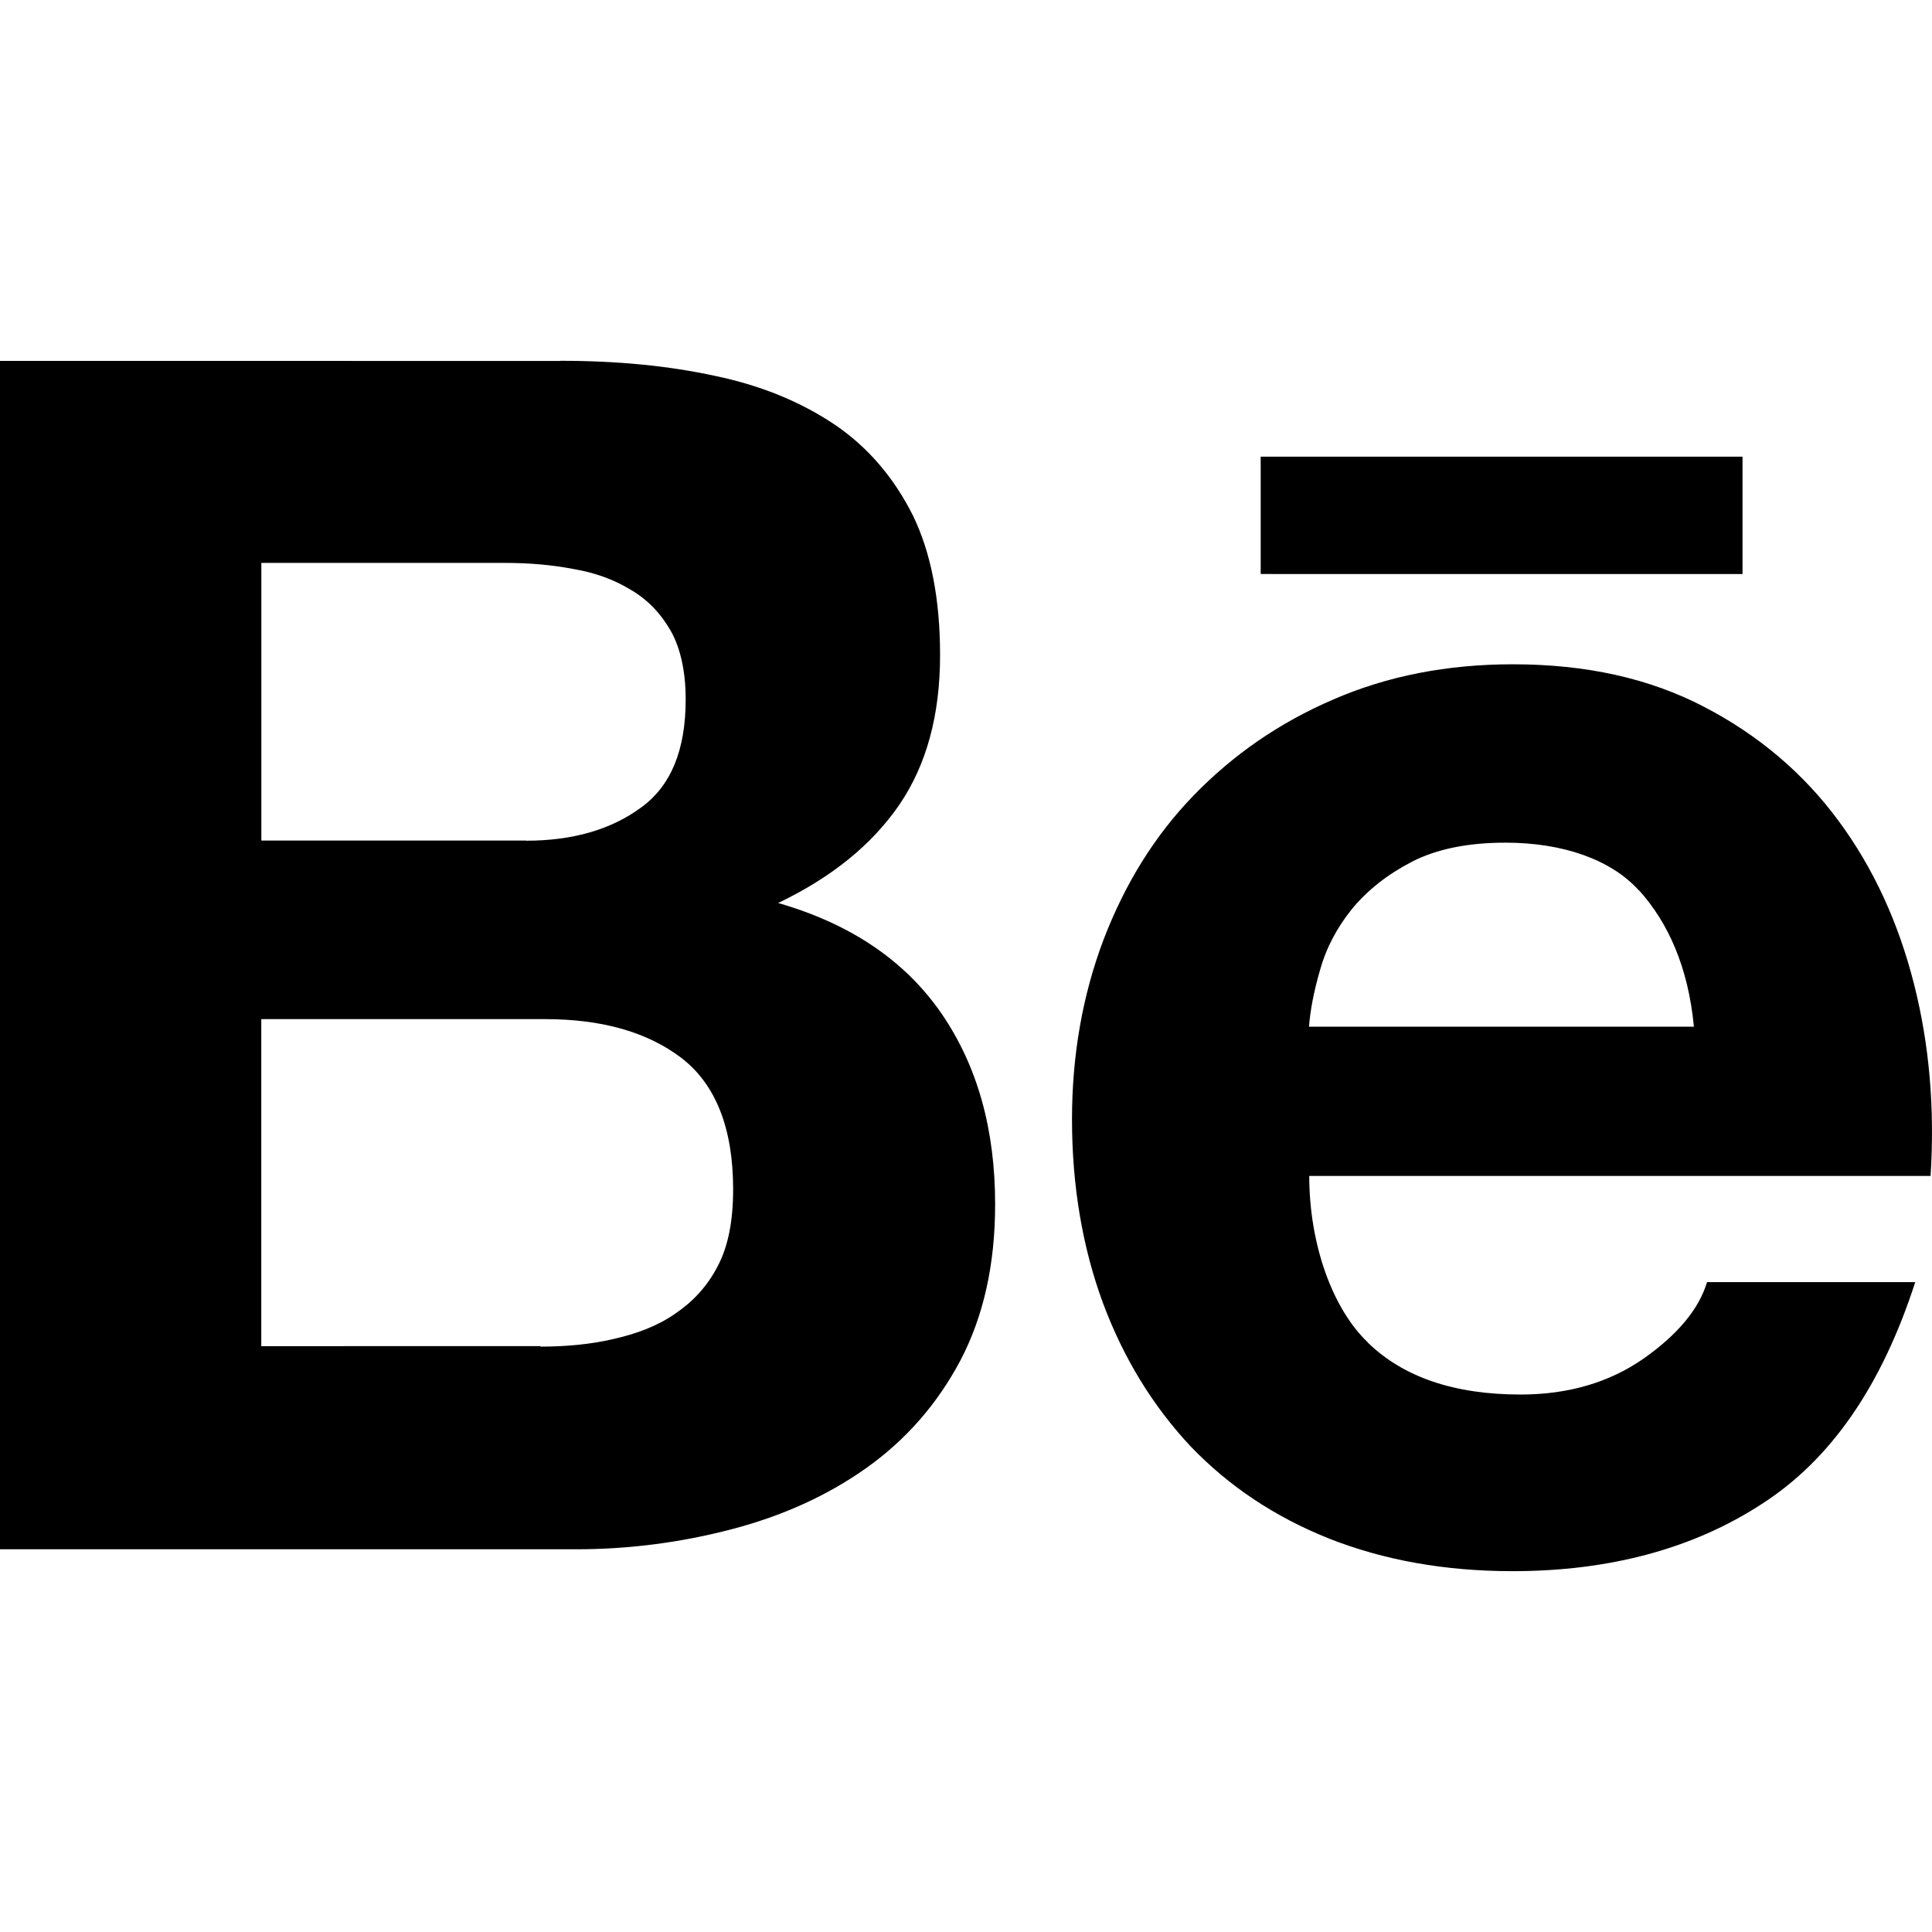
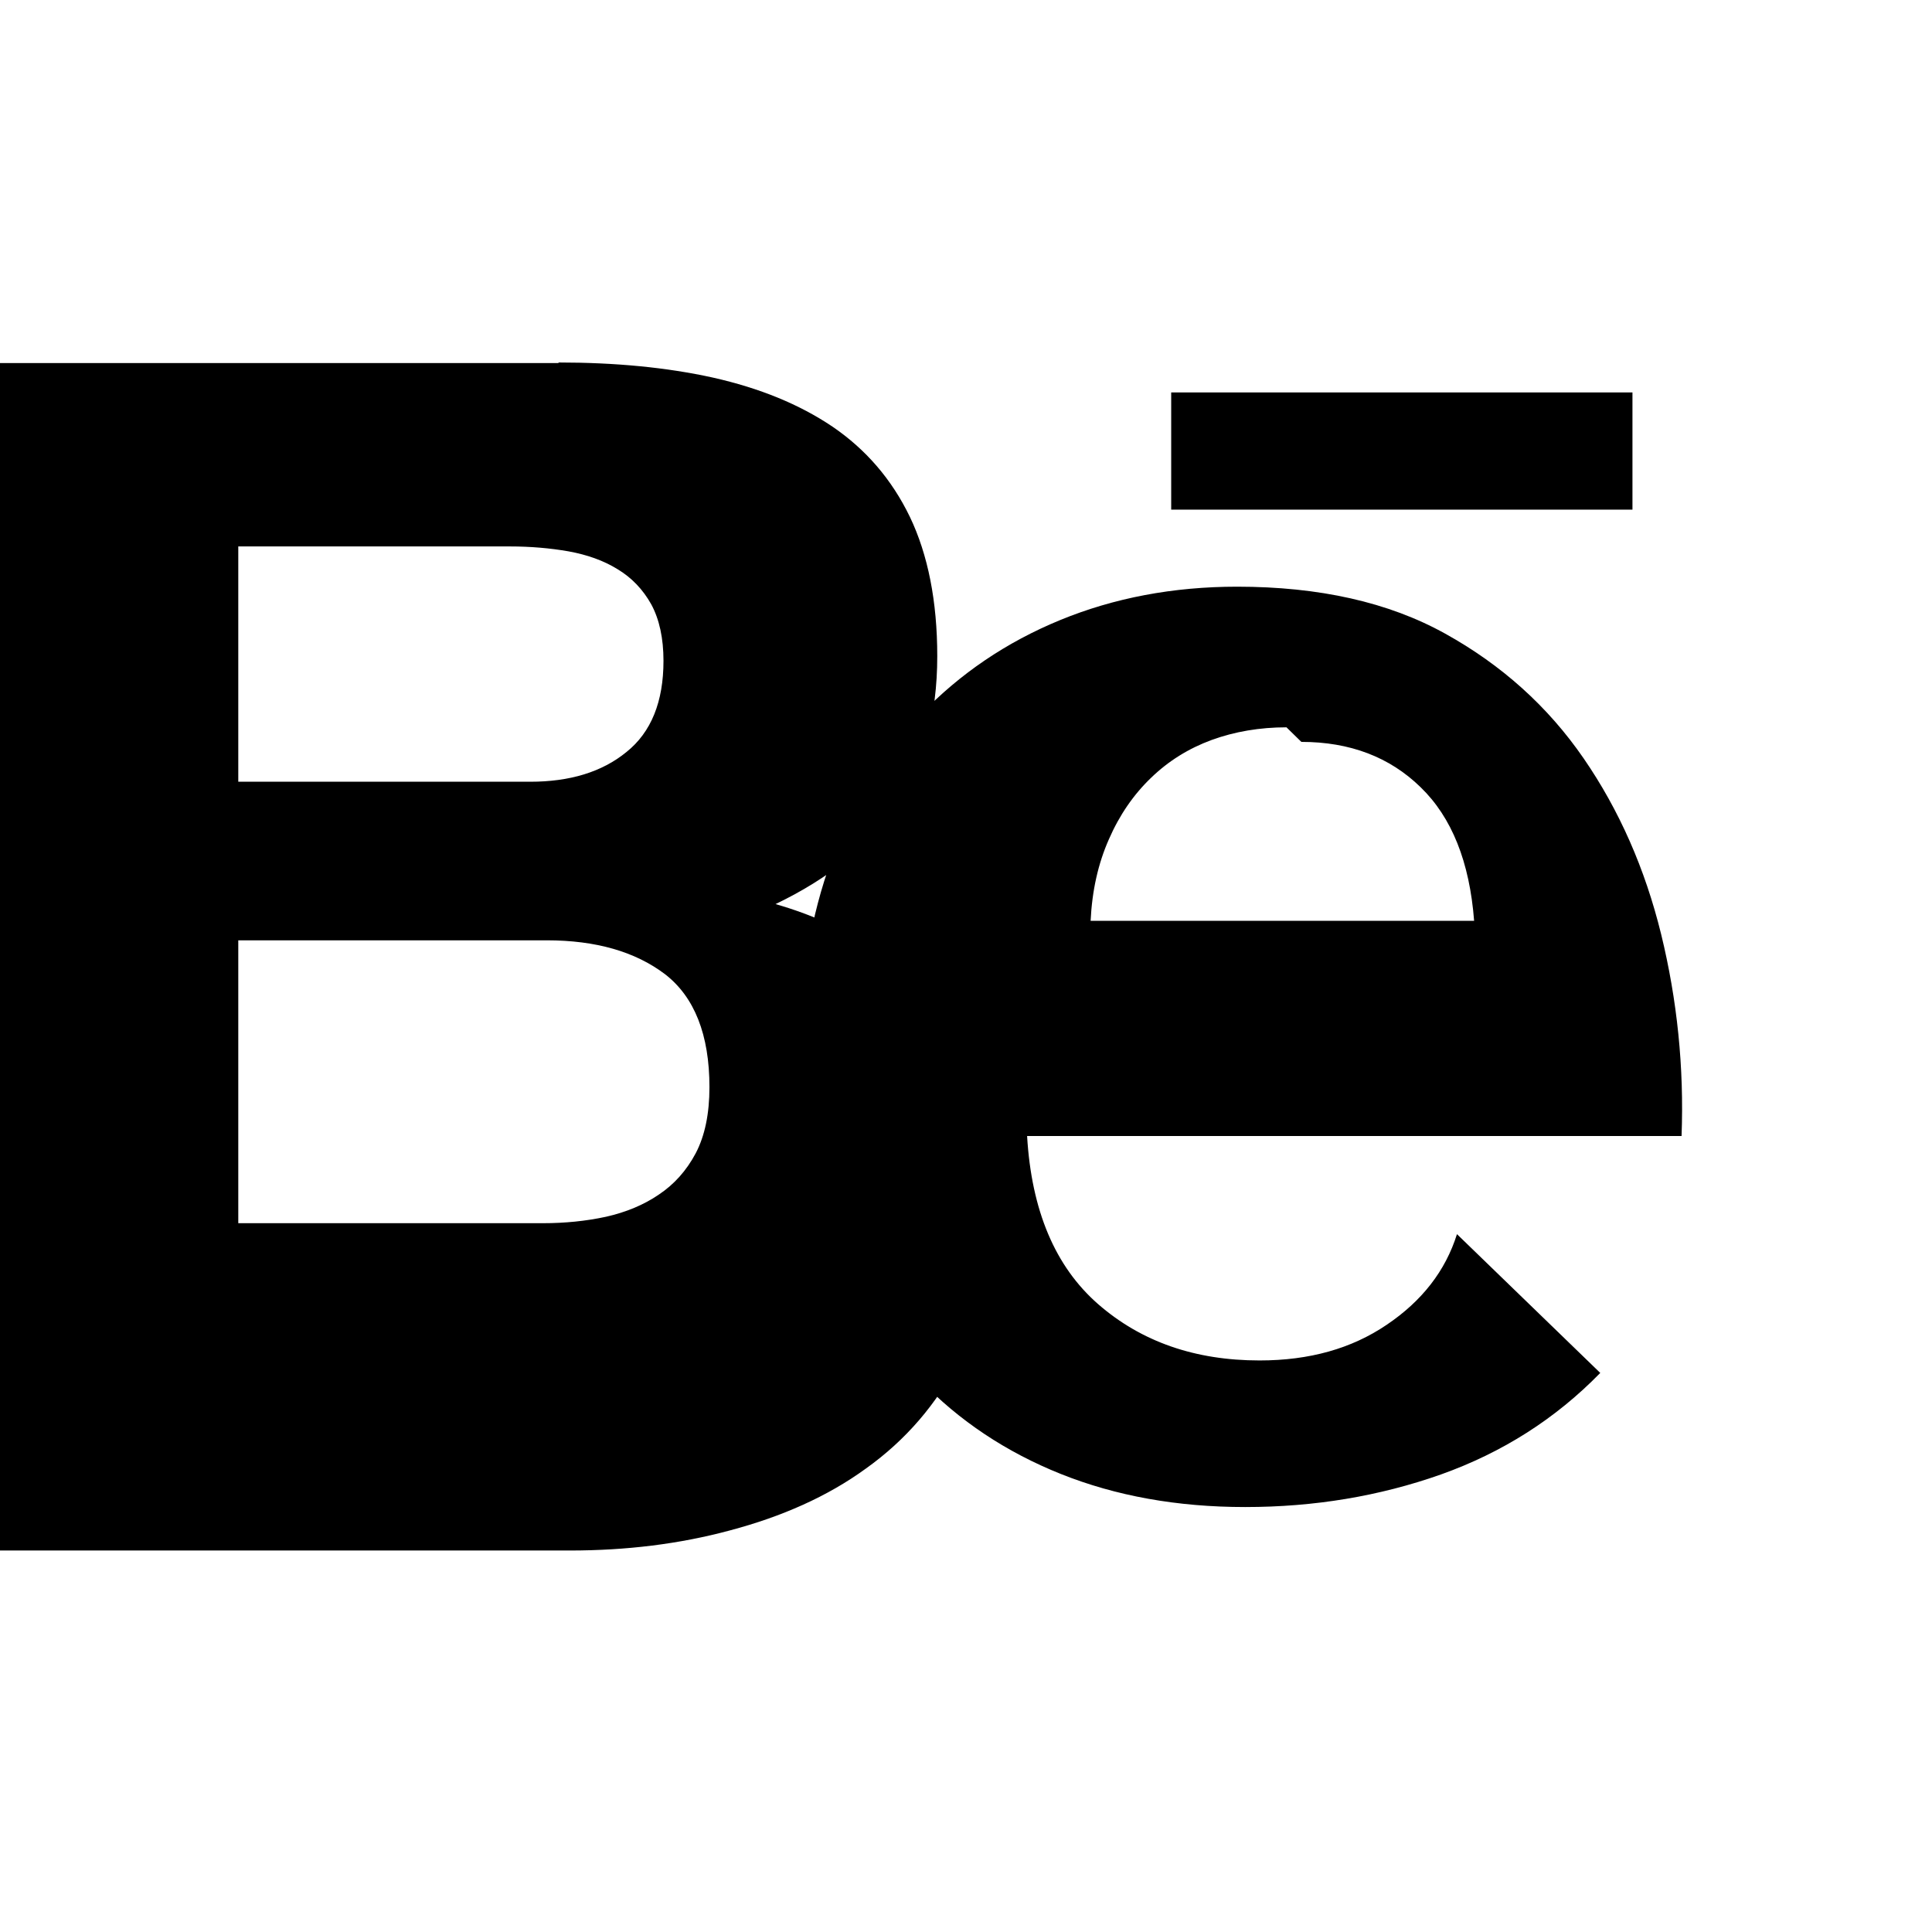
- <svg xmlns="http://www.w3.org/2000/svg" width="64" height="64" shape-rendering="geometricPrecision" text-rendering="geometricPrecision" image-rendering="optimizeQuality" fill-rule="evenodd" clip-rule="evenodd" viewBox="0 0 640 640">
-   <path d="M185.577 119.517c18.862 0 35.847 1.642 51.331 5.008 15.52 3.236 28.63 8.752 39.757 16.24 10.996 7.512 19.476 17.516 25.748 29.989 6 12.354 9 27.862 9 46.229 0 19.878-4.476 36.355-13.512 49.63-9.118 13.24-22.358 24-40.122 32.516 24.236 6.993 42.118 19.24 54.118 36.627 11.989 17.516 17.753 38.504 17.753 63.225 0 19.996-3.886 37.11-11.469 51.615-7.748 14.634-18.248 26.492-31.11 35.634-12.993 9.236-27.993 15.992-44.753 20.363-16.642 4.346-33.756 6.626-51.45 6.626H0V119.553l185.601.012-.023-.048zm232.042 31.76h159.616v38.883l-159.616-.012v-38.883.012zm35.469 293.448c11.764 11.469 28.63 17.233 50.646 17.233 15.745 0 29.516-4.016 40.867-12.012 11.35-7.996 18.248-16.465 20.882-25.229l68.965.012c-11.126 34.347-27.874 58.749-50.859 73.5-22.642 14.753-50.35 22.241-82.5 22.241-22.524 0-42.627-3.65-60.757-10.772-18.119-7.24-33.237-17.35-45.993-30.638-12.366-13.24-22.11-28.984-28.996-47.493-6.756-18.354-10.229-38.752-10.229-60.744 0-21.367 3.52-41.245 10.477-59.623 7.122-18.52 16.878-34.359 29.87-47.753 12.98-13.382 28.229-24 46.24-31.748 17.883-7.76 37.631-11.646 59.505-11.646 24.107 0 45.225 4.642 63.356 14.126 18 9.355 32.87 21.993 44.492 37.749 11.646 15.768 19.878 33.874 25.004 54.107 5.126 20.232 6.875 41.35 5.469 63.508H433.706c0 22.359 7.512 43.76 19.358 55.1l.024.082zm89.871-149.707c-9.236-10.24-25.122-15.874-44.233-15.874-12.52 0-22.866 2.114-31.11 6.366-8.115 4.229-14.752 9.473-19.878 15.745-4.997 6.248-8.516 13.004-10.465 20.102-1.996 6.874-3.236 13.24-3.65 18.756l127.502-.012c-1.878-19.984-8.752-34.736-18.118-45.106l-.047.023zm-368.662-16.524c15.355 0 28.099-3.65 38.091-11.008 9.992-7.24 14.752-19.24 14.752-35.752 0-9.106-1.63-16.76-4.878-22.642-3.354-5.87-7.76-10.512-13.37-13.748-5.516-3.355-11.74-5.646-19.099-6.886-7.122-1.358-14.634-1.984-22.24-1.984H86.576v91.973h87.745l-.024.047zm4.748 167.59c8.528 0 16.642-.757 24.213-2.528 7.748-1.748 14.634-4.359 20.363-8.35 5.752-3.887 10.641-8.989 14.114-15.745 3.52-6.638 5.126-15.118 5.126-25.477 0-20.232-5.764-34.748-17.114-43.512-11.351-8.646-26.47-12.874-45.214-12.874H86.552V445.93l92.493-.012v.165z" />
+ <svg xmlns="http://www.w3.org/2000/svg" viewBox="0 0 24 24" fill="currentColor" role="img" aria-label="Behance">
+   <path d="M6.938 4.503c.702 0 1.34.06 1.92.188.577.13 1.07.33 1.485.61.41.28.733.65.96 1.12.225.47.34 1.05.34 1.73 0 .74-.17 1.36-.507 1.86-.338.5-.837.9-1.502 1.22.906.26 1.576.72 2.022 1.37.448.65.673 1.43.673 2.36 0 .75-.13 1.39-.41 1.93-.28.55-.67 1-1.16 1.35-.48.35-1.05.6-1.69.77-.63.17-1.29.25-1.99.25H0V4.51h6.938zm-.351 5.208c.49 0 .891-.12 1.196-.37.307-.246.459-.625.459-1.132 0-.28-.051-.515-.152-.702-.103-.184-.243-.331-.418-.436-.175-.108-.378-.18-.61-.222-.229-.04-.473-.061-.729-.061H2.96v2.923h3.627zm.157 5.484c.273 0 .534-.026.784-.08.248-.056.469-.147.657-.276.189-.126.342-.296.457-.512.114-.217.171-.492.171-.822 0-.651-.186-1.121-.553-1.404-.37-.28-.859-.42-1.468-.42H2.96v3.514h3.784zm9.237-6.16c-.332 0-.643.053-.929.157-.286.105-.537.261-.753.47-.217.208-.393.463-.524.764-.133.3-.209.637-.227 1.013h4.764c-.056-.732-.278-1.286-.665-1.66-.384-.375-.878-.563-1.481-.563zm3.898 8.02c-.556.57-1.215.989-1.981 1.262-.762.269-1.571.404-2.43.404-.845 0-1.607-.138-2.288-.41-.682-.273-1.265-.661-1.749-1.165-.484-.505-.854-1.109-1.109-1.814-.254-.706-.38-1.488-.38-2.348 0-.833.129-1.601.387-2.304.261-.703.631-1.306 1.112-1.808.484-.503 1.059-.894 1.728-1.169.671-.276 1.406-.415 2.199-.415 1.019 0 1.882.193 2.584.583.704.39 1.278.907 1.72 1.549.443.643.764 1.373.964 2.188.199.816.285 1.651.253 2.504h-8.13c.054.924.348 1.622.883 2.089.536.467 1.204.699 2.005.699.619 0 1.143-.147 1.579-.443.438-.295.73-.67.873-1.126zm-5.33-12.18h5.73v1.456h-5.73z" />
</svg>
